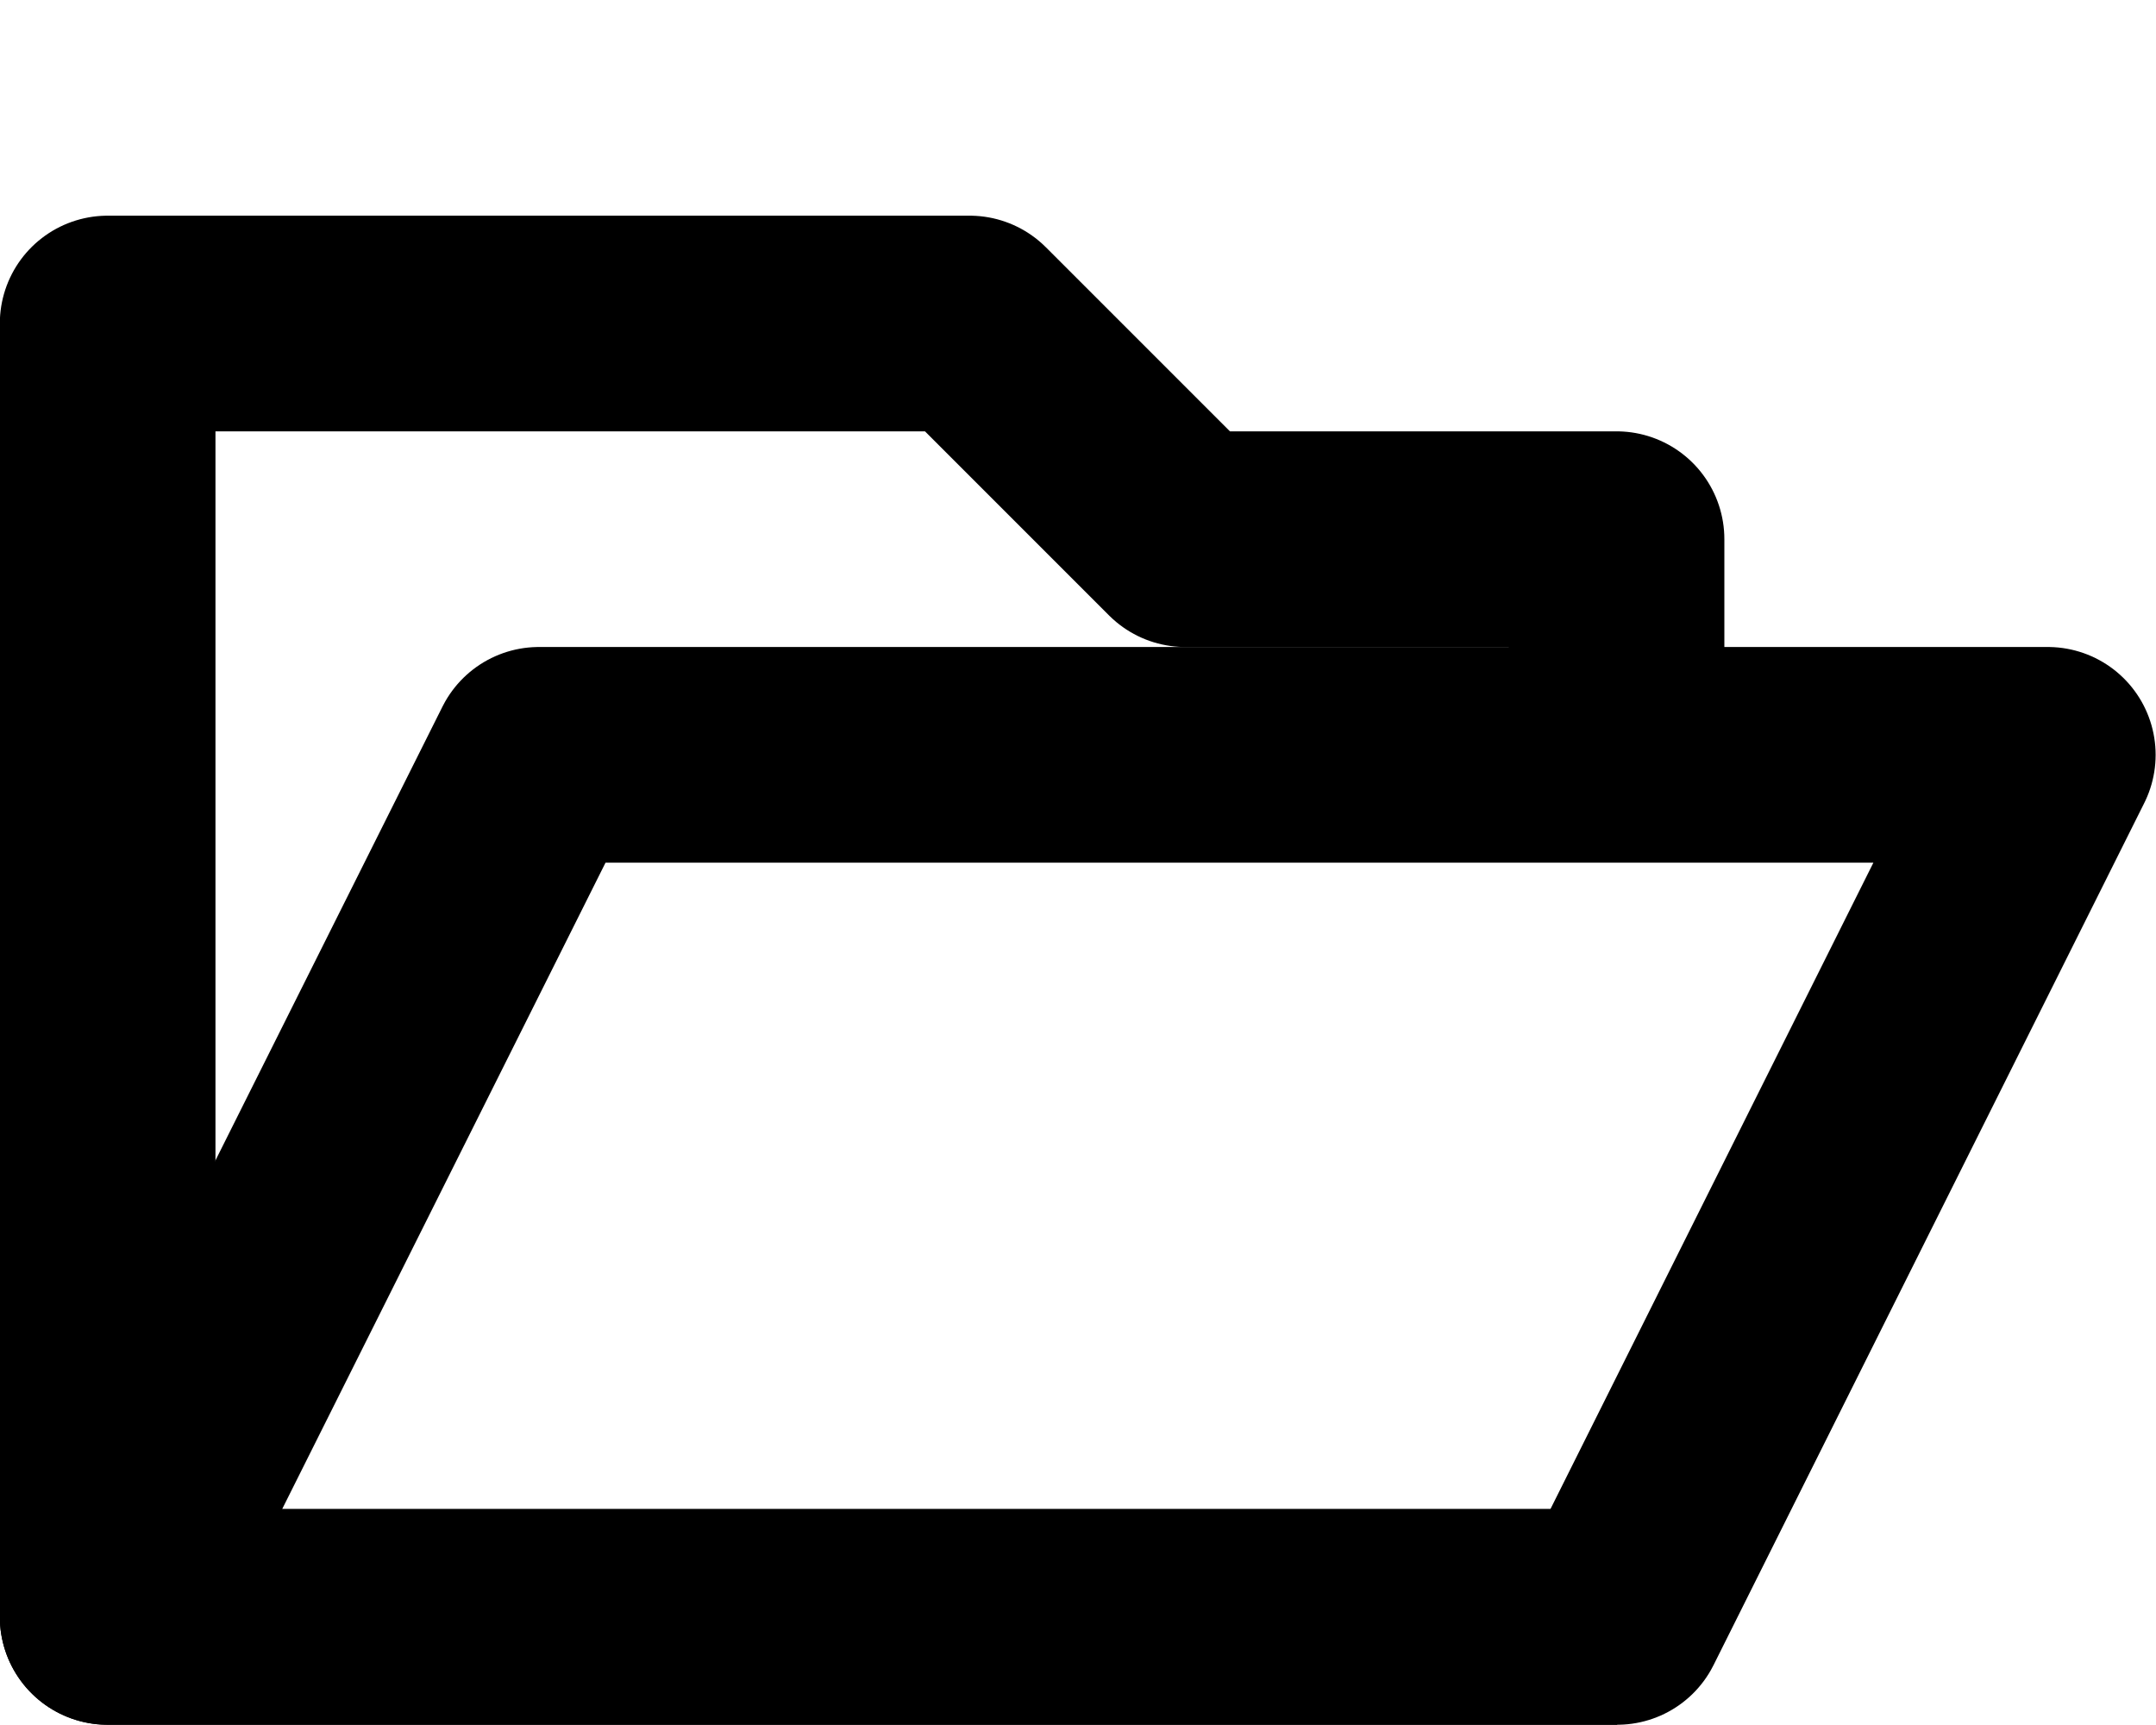
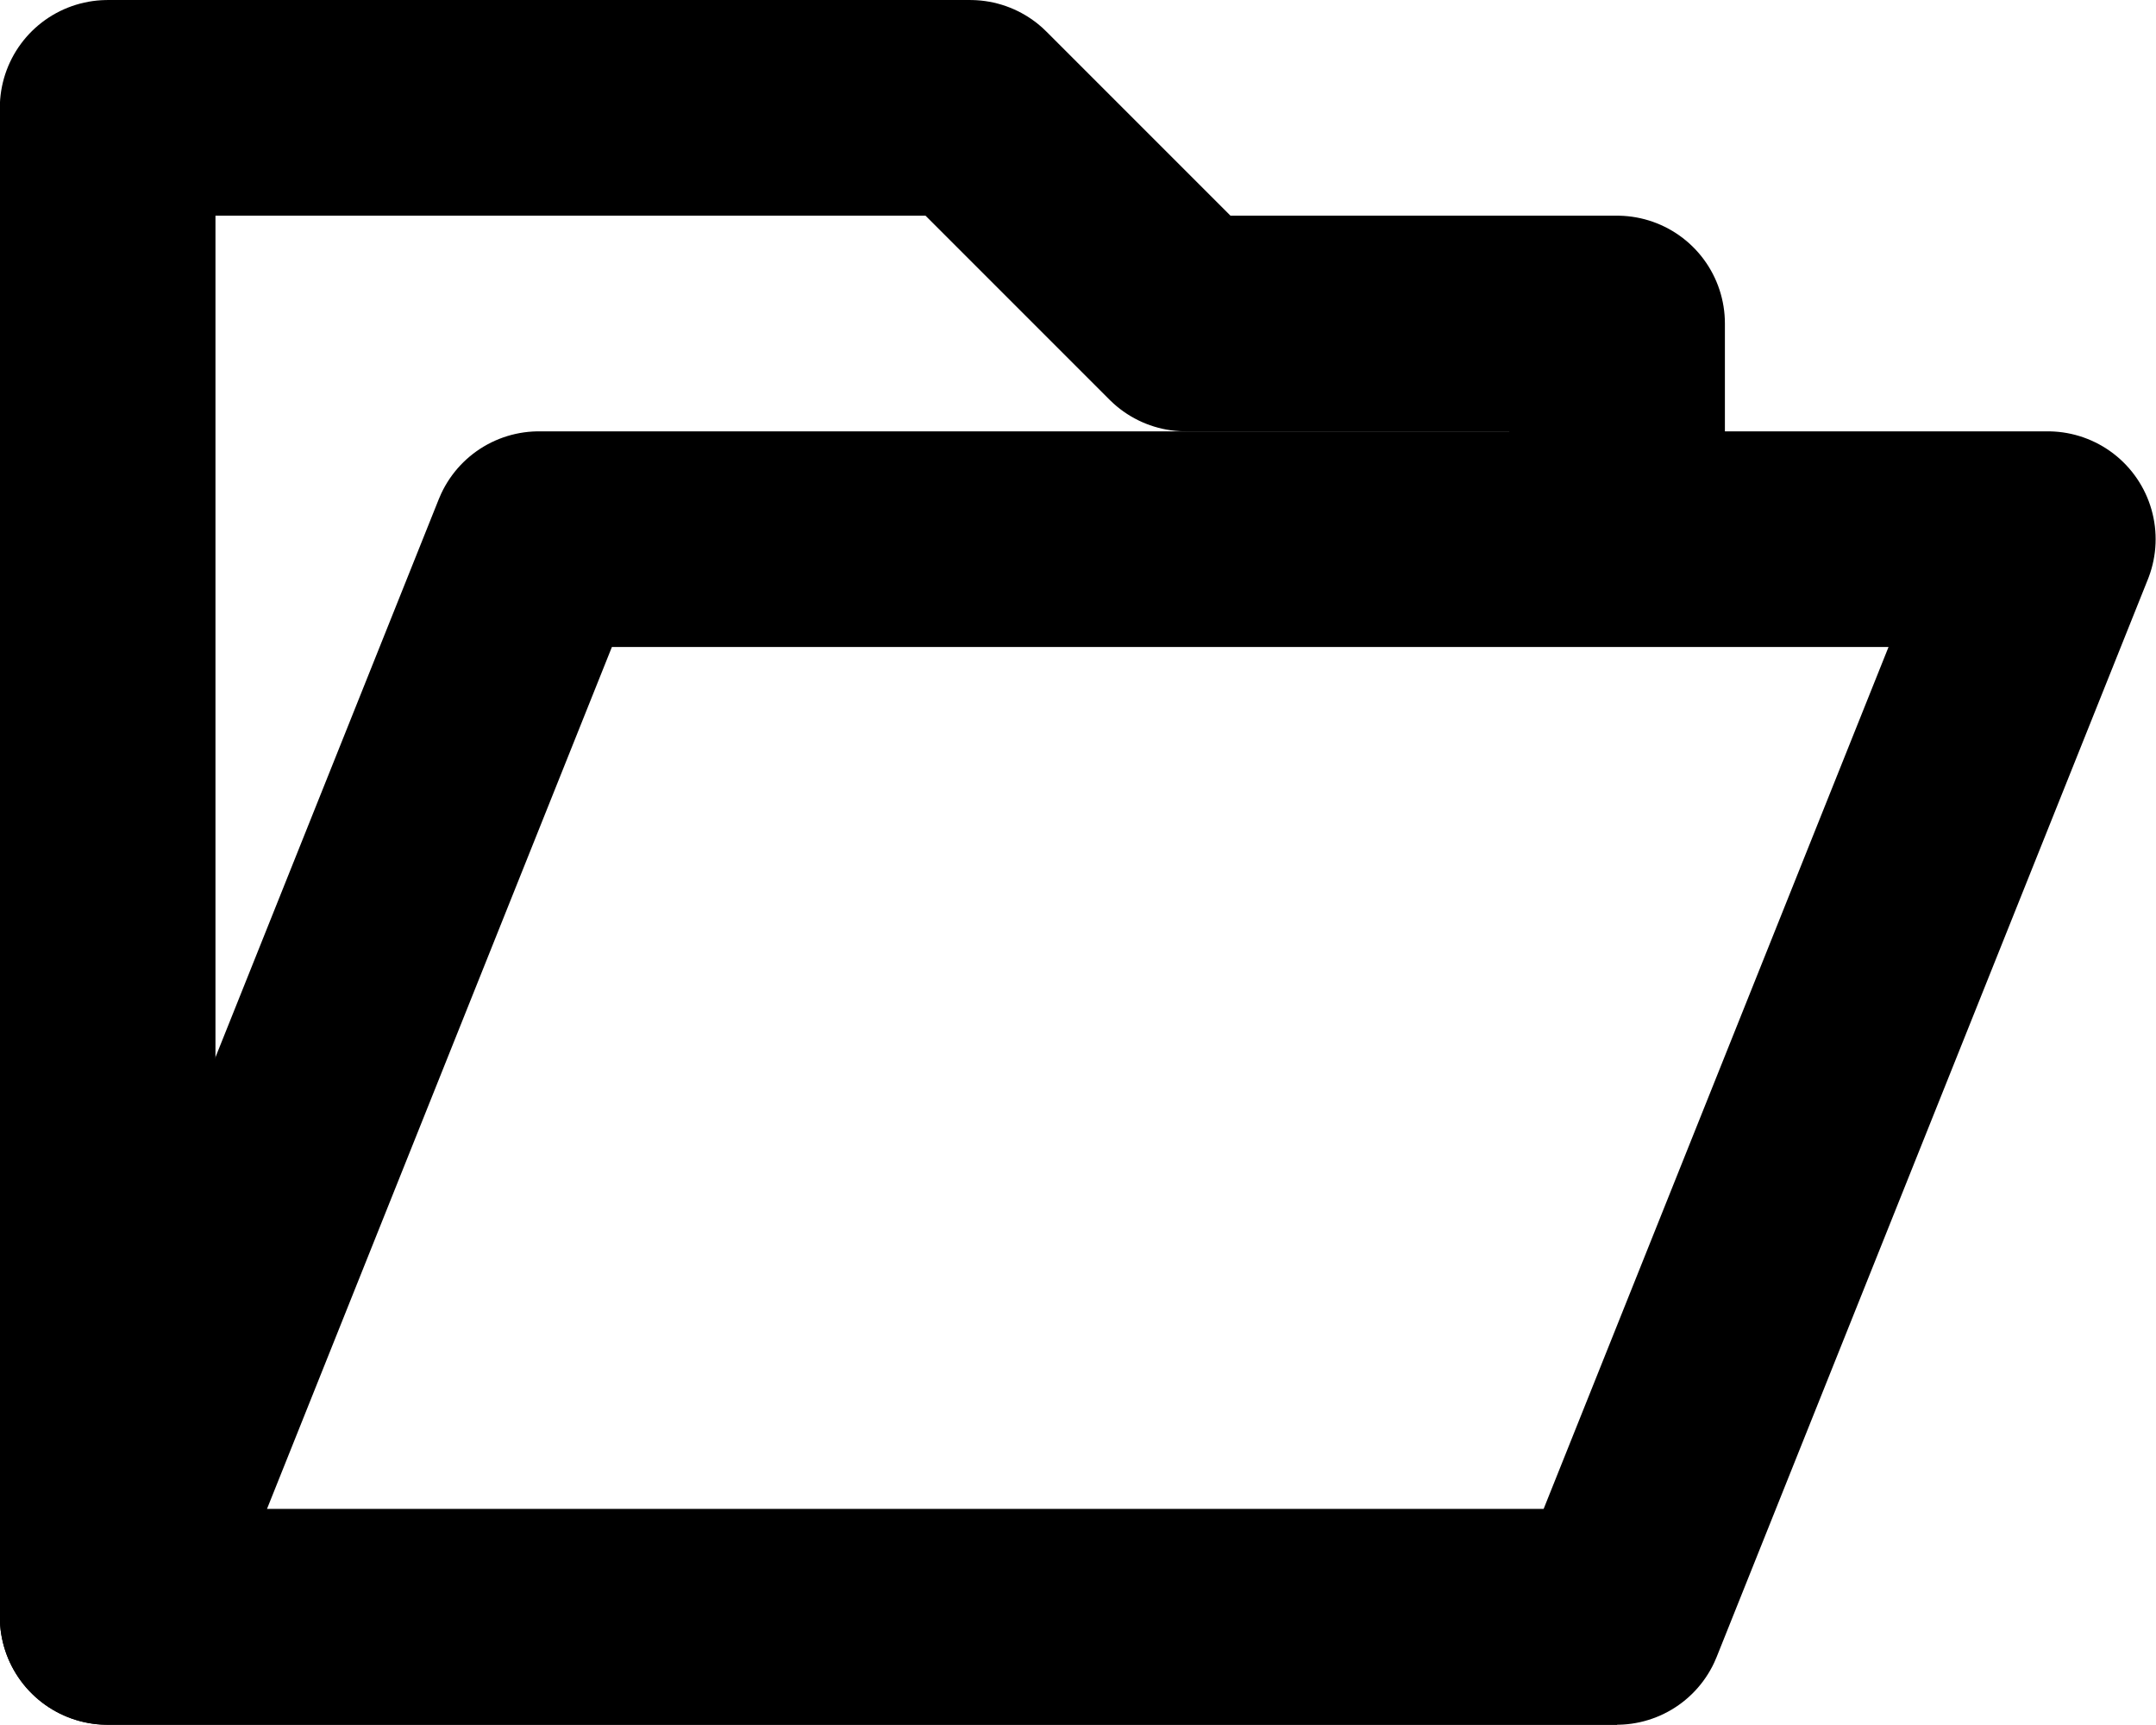
<svg xmlns="http://www.w3.org/2000/svg" width="10" height="8" viewBox="0 0 2.646 2.117" version="1.1" id="svg1">
  <defs id="defs1" />
  <g id="g1" transform="matrix(0.6666674,0,0,0.6666674,-2.0770811e-6,-0.4409733)" style="fill:none;stroke-width:1.5">
-     <path id="rect1" style="font-variation-settings:normal;display:inline;opacity:1;fill:none;fill-opacity:1;stroke:#000000;stroke-width:0.397;stroke-linecap:butt;stroke-linejoin:round;stroke-miterlimit:4;stroke-dasharray:none;stroke-dashoffset:0;stroke-opacity:1;stop-color:#000000;stop-opacity:1" d="M 2.977,3.638 H 0.198 V 1.257 h 1.587 l 0.397,0.397 h 0.794 v 0.397" />
-     <path id="rect1-5" style="display:inline;fill:none;fill-opacity:1;stroke:#000000;stroke-width:0.397;stroke-linejoin:round;stroke-dasharray:none" d="M 0.992,2.051 H 3.77 L 2.977,3.638 H 0.198 Z" />
+     <path id="rect1" style="font-variation-settings:normal;display:inline;opacity:1;fill:none;fill-opacity:1;stroke:#000000;stroke-width:0.397;stroke-linecap:butt;stroke-linejoin:round;stroke-miterlimit:4;stroke-dasharray:none;stroke-dashoffset:0;stroke-opacity:1;stop-color:#000000;stop-opacity:1" d="M 2.977,3.638 H 0.198 V 0.86 H 1.786 L 2.183,1.257 h 0.794 l 0,0.397" />
+     <path id="rect1-5" style="display:inline;fill:none;fill-opacity:1;stroke:#000000;stroke-width:0.397;stroke-linejoin:round;stroke-dasharray:none" d="m 0.992,1.654 2.778,0 -0.794,1.984 H 0.198 Z" />
  </g>
</svg>
